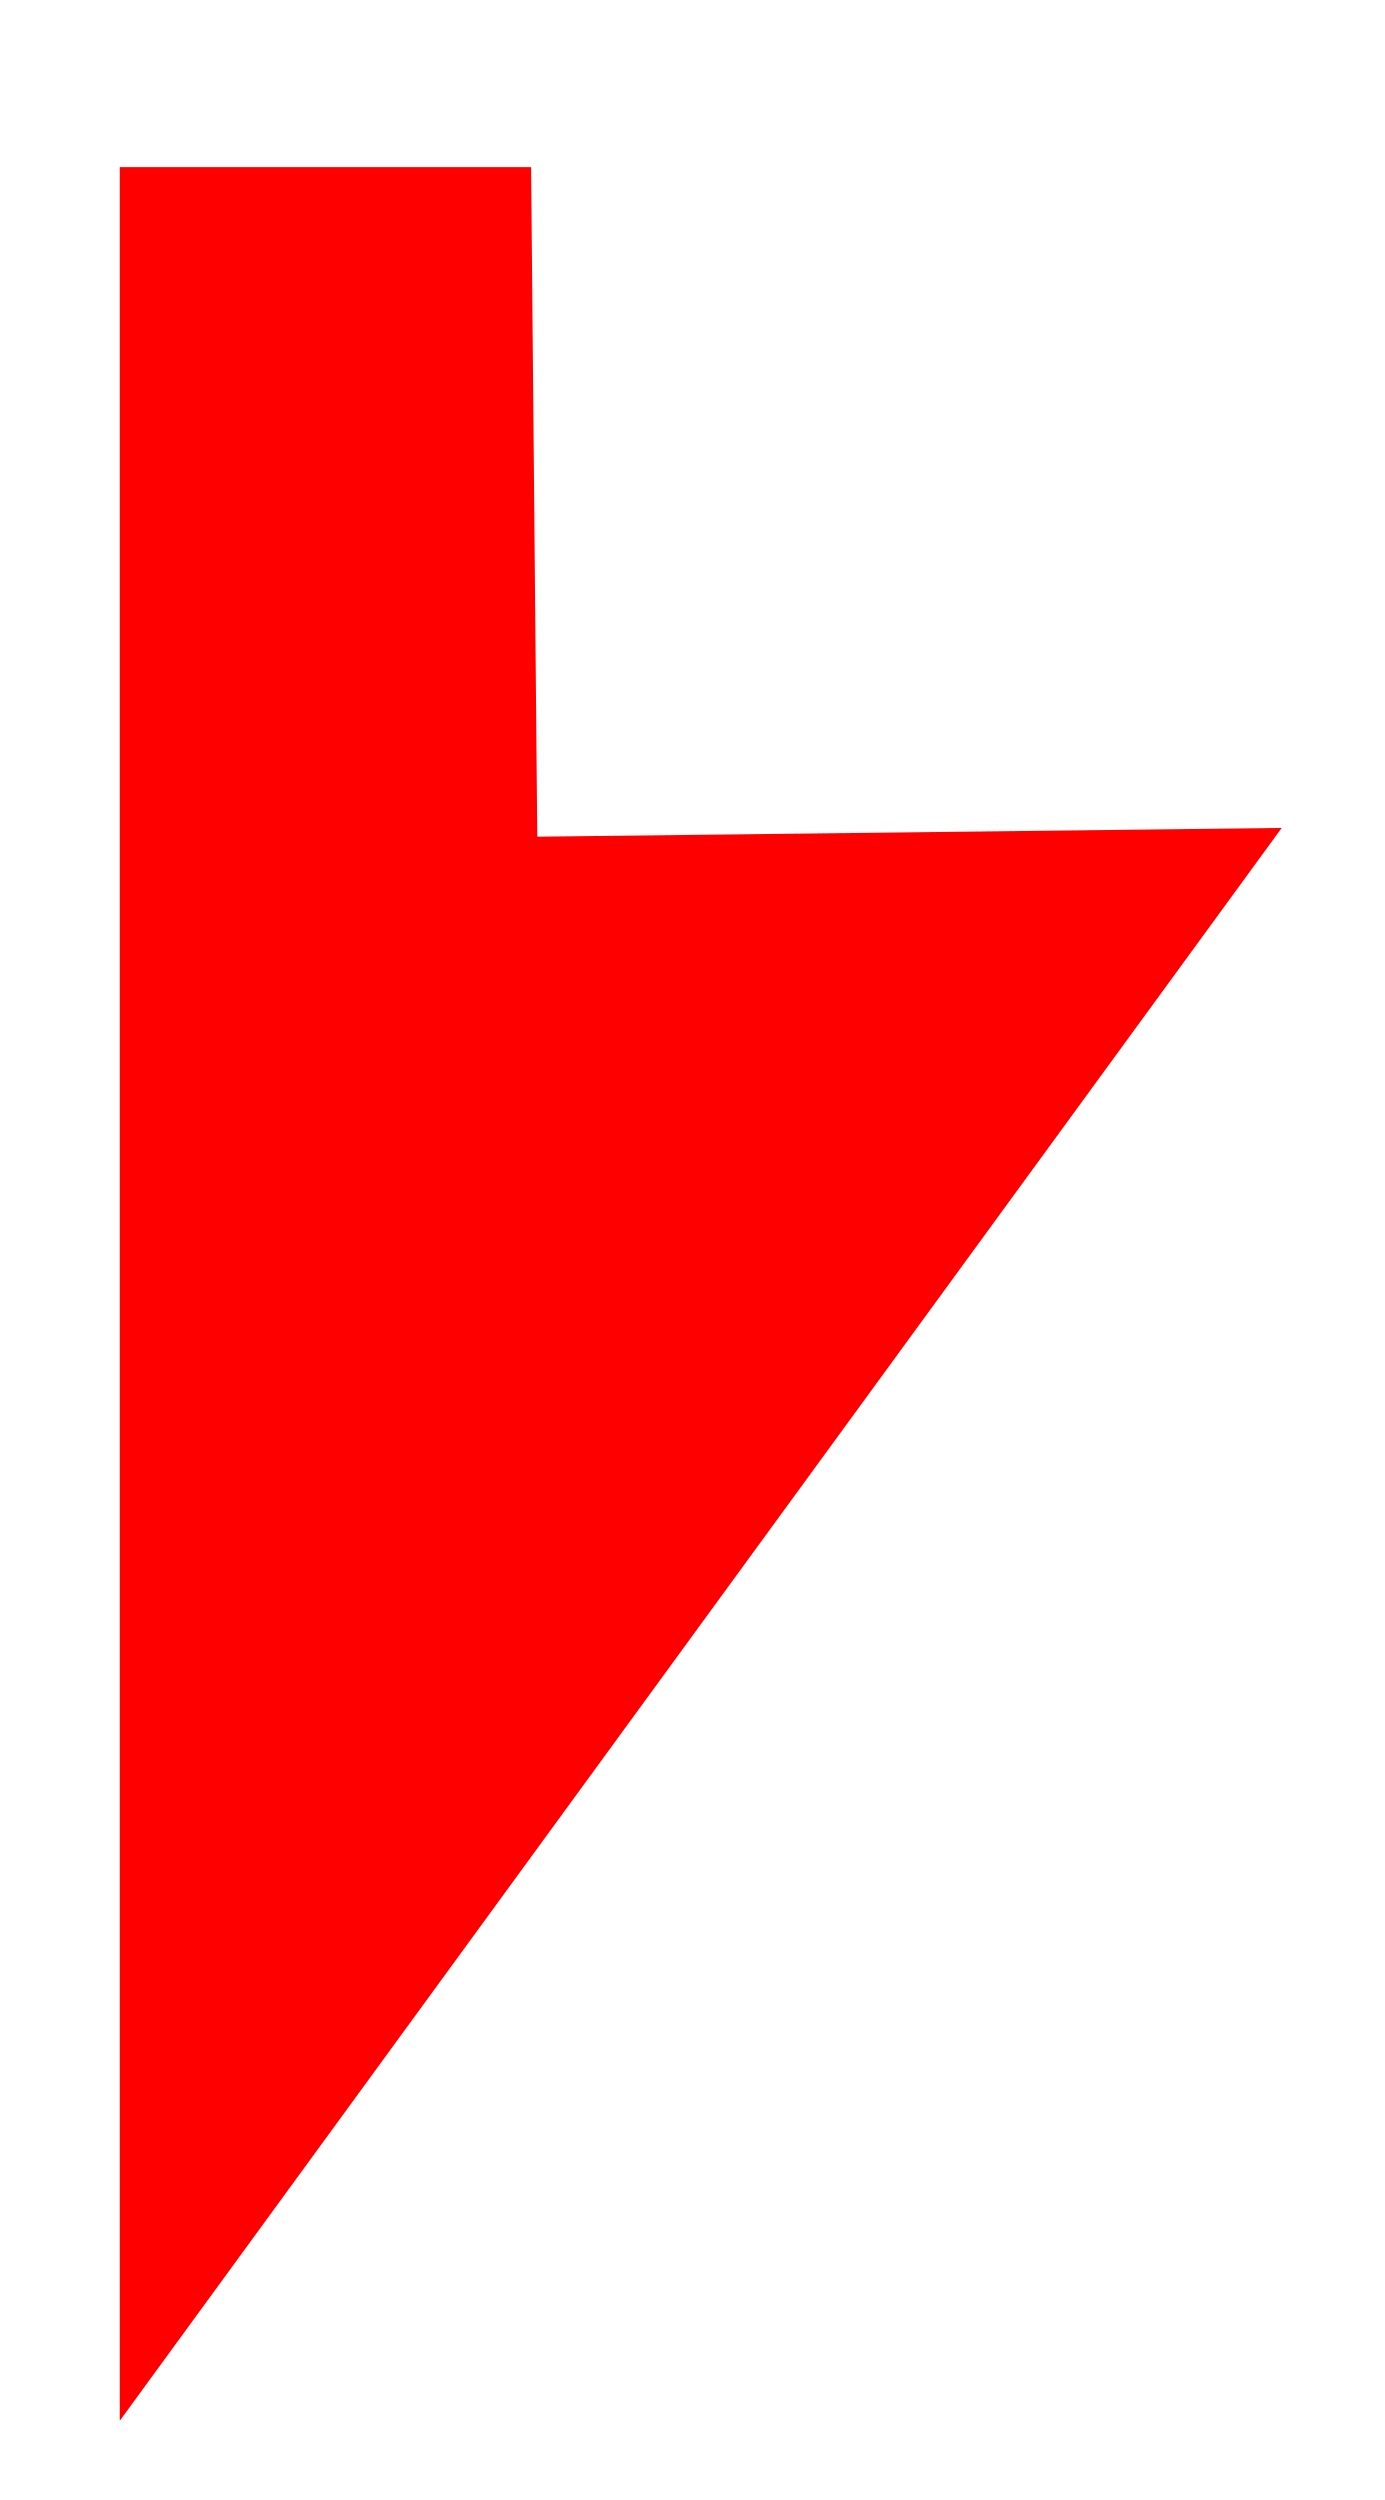
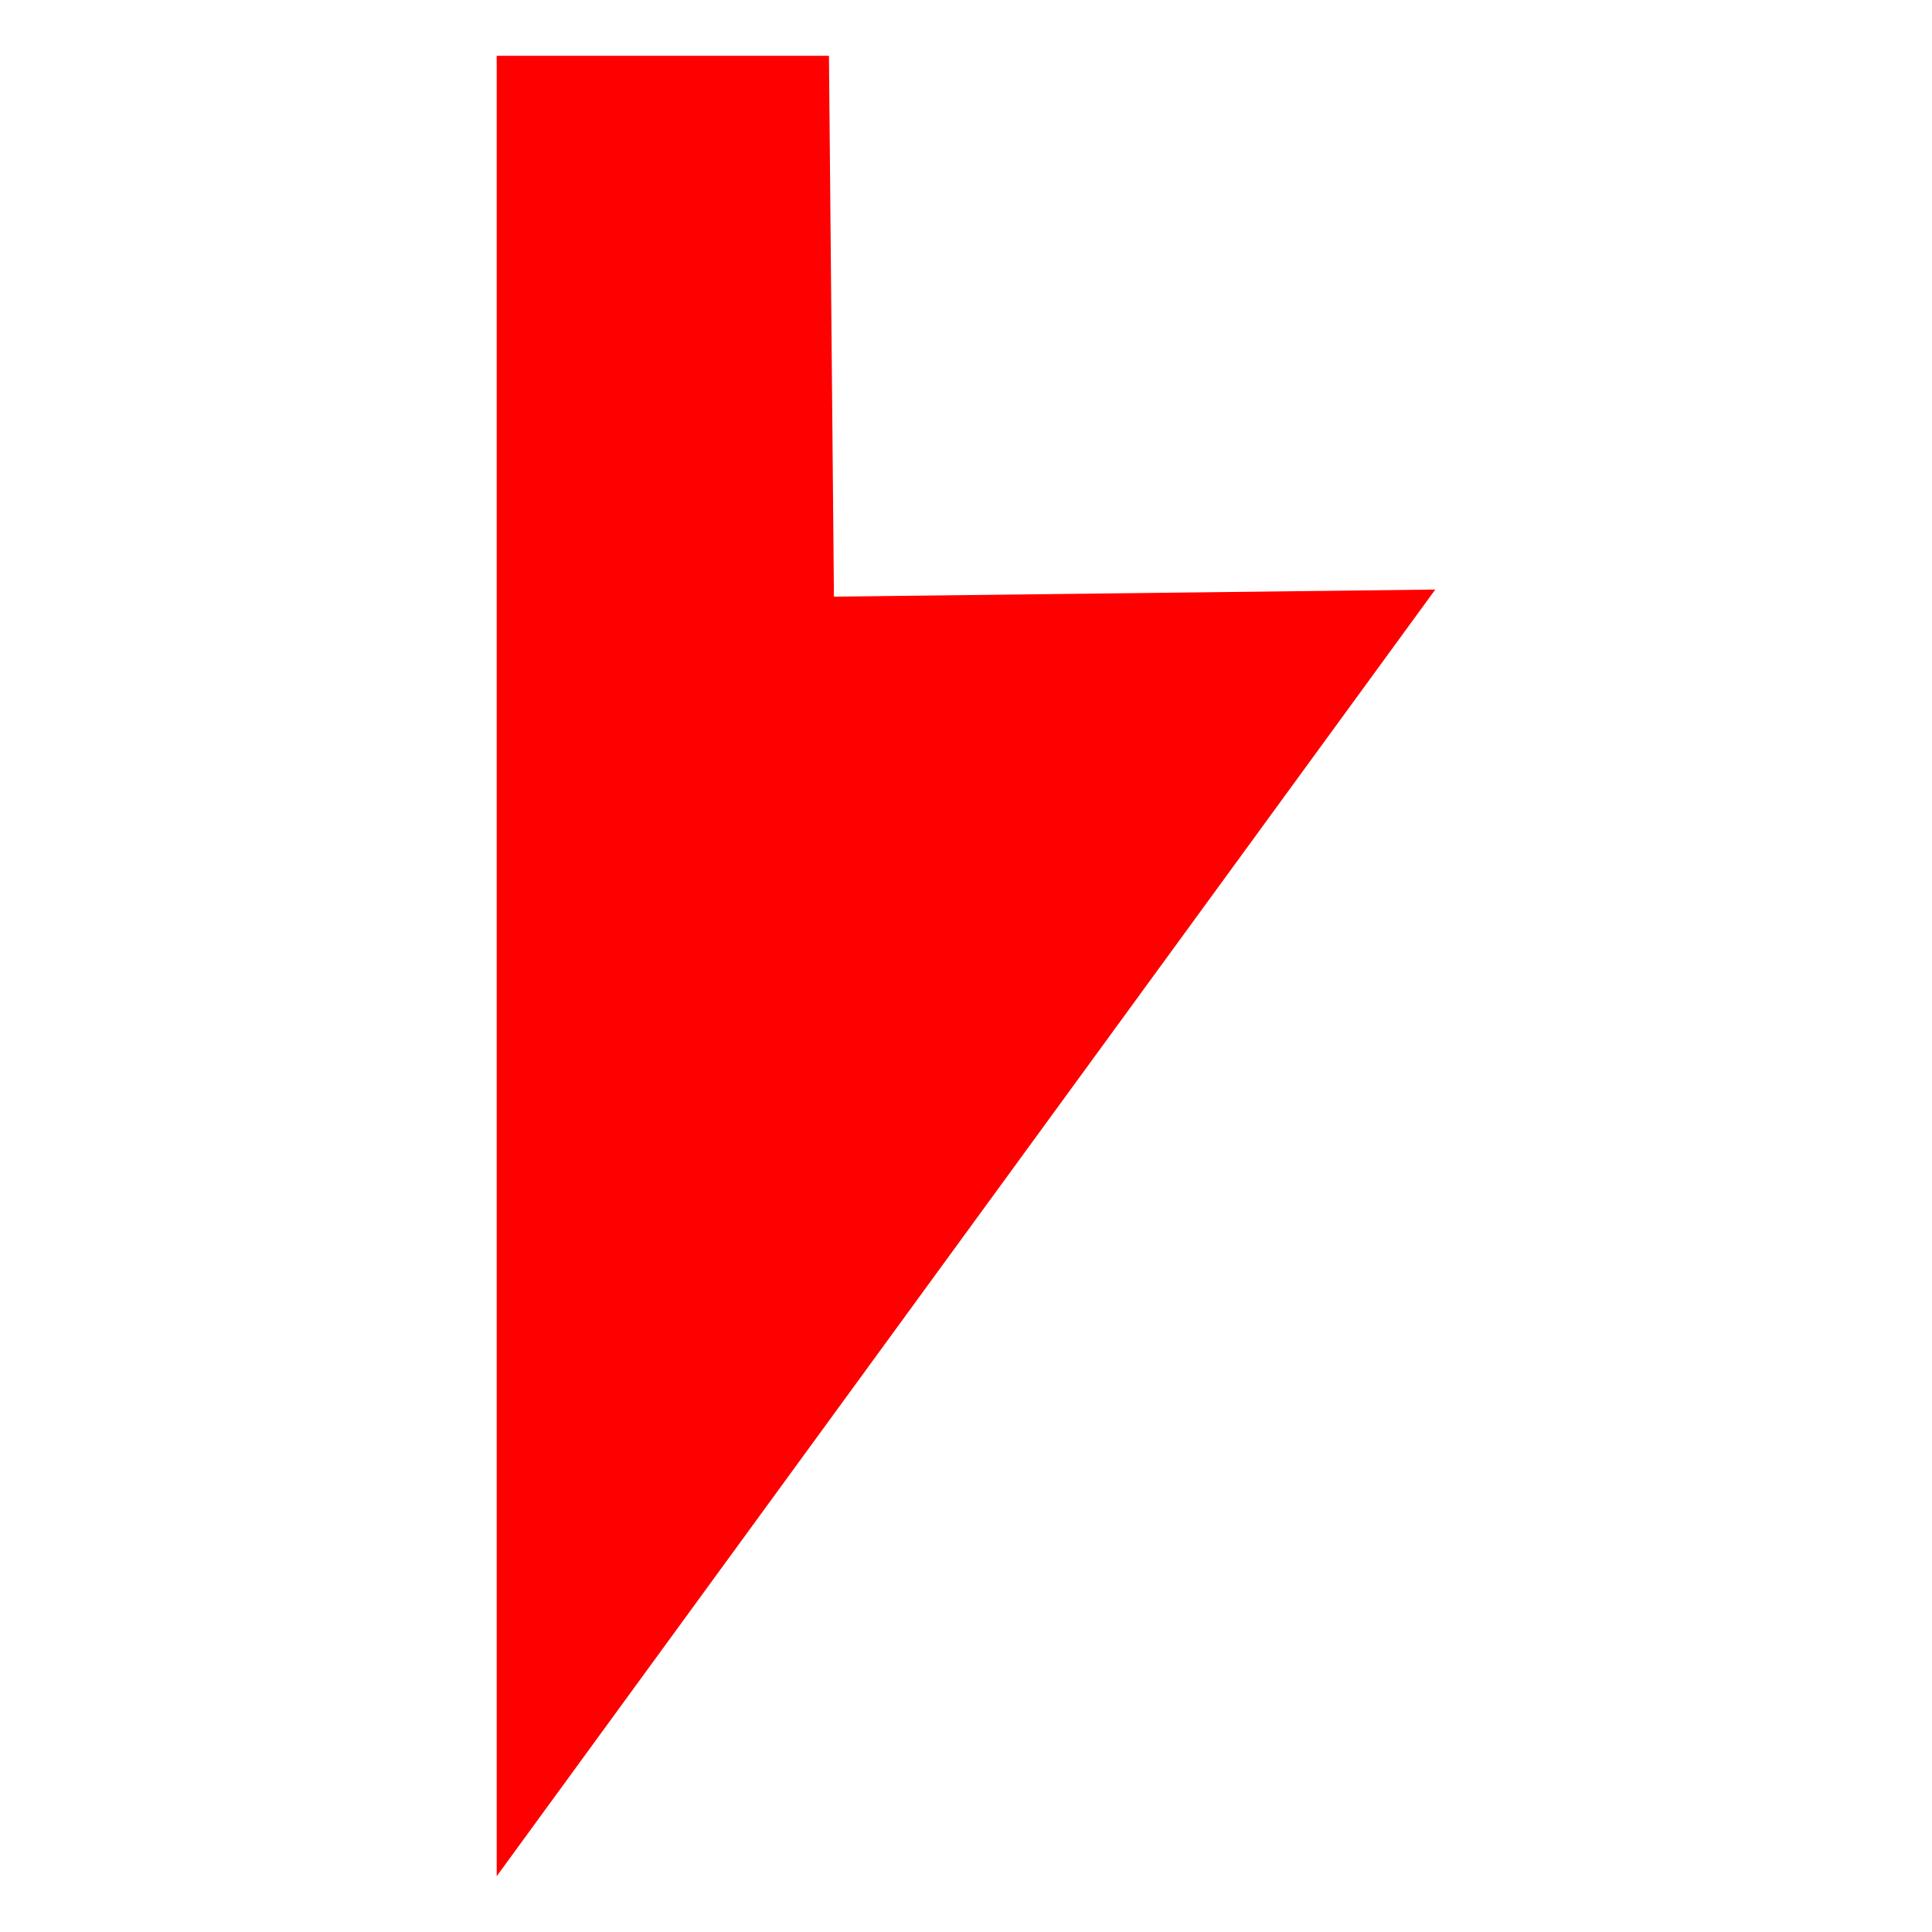
- <svg xmlns="http://www.w3.org/2000/svg" version="1.1" id="Layer_1" x="0px" y="0px" width="146.357px" height="264.36px" viewBox="0 0 146.357 264.36" enable-background="new 0 0 146.357 264.36" xml:space="preserve">
-   <defs id="defs7" />
-   <polygon fill="#AB218E" points="56.161,17.676 56.814,88.476 135.533,87.548 12.667,255.979 12.667,17.676 " id="polygon2" style="fill:#ff0000;fill-opacity:1" />
+ <svg xmlns="http://www.w3.org/2000/svg" width="71.376mm" height="71.376mm" viewBox="0 0 252.907 252.907" id="svg2" version="1.1">
+   <defs id="defs4">
+     <clipPath clipPathUnits="userSpaceOnUse" id="clipPath18">
+       <path d="m 0,326.957 809.565,0 L 809.565,0 0,0 Z" id="path16" />
+     </clipPath>
+   </defs>
+   <g id="layer1" transform="translate(-246.4772,-52.9524)">
+     <polygon style="fill:#ff0000;fill-opacity:1" id="polygon2-0" points="135.533,87.548 12.667,255.979 12.667,17.676 56.161,17.676 56.814,88.476 " transform="translate(298.8308,42.57845)" />
+   </g>
</svg>
